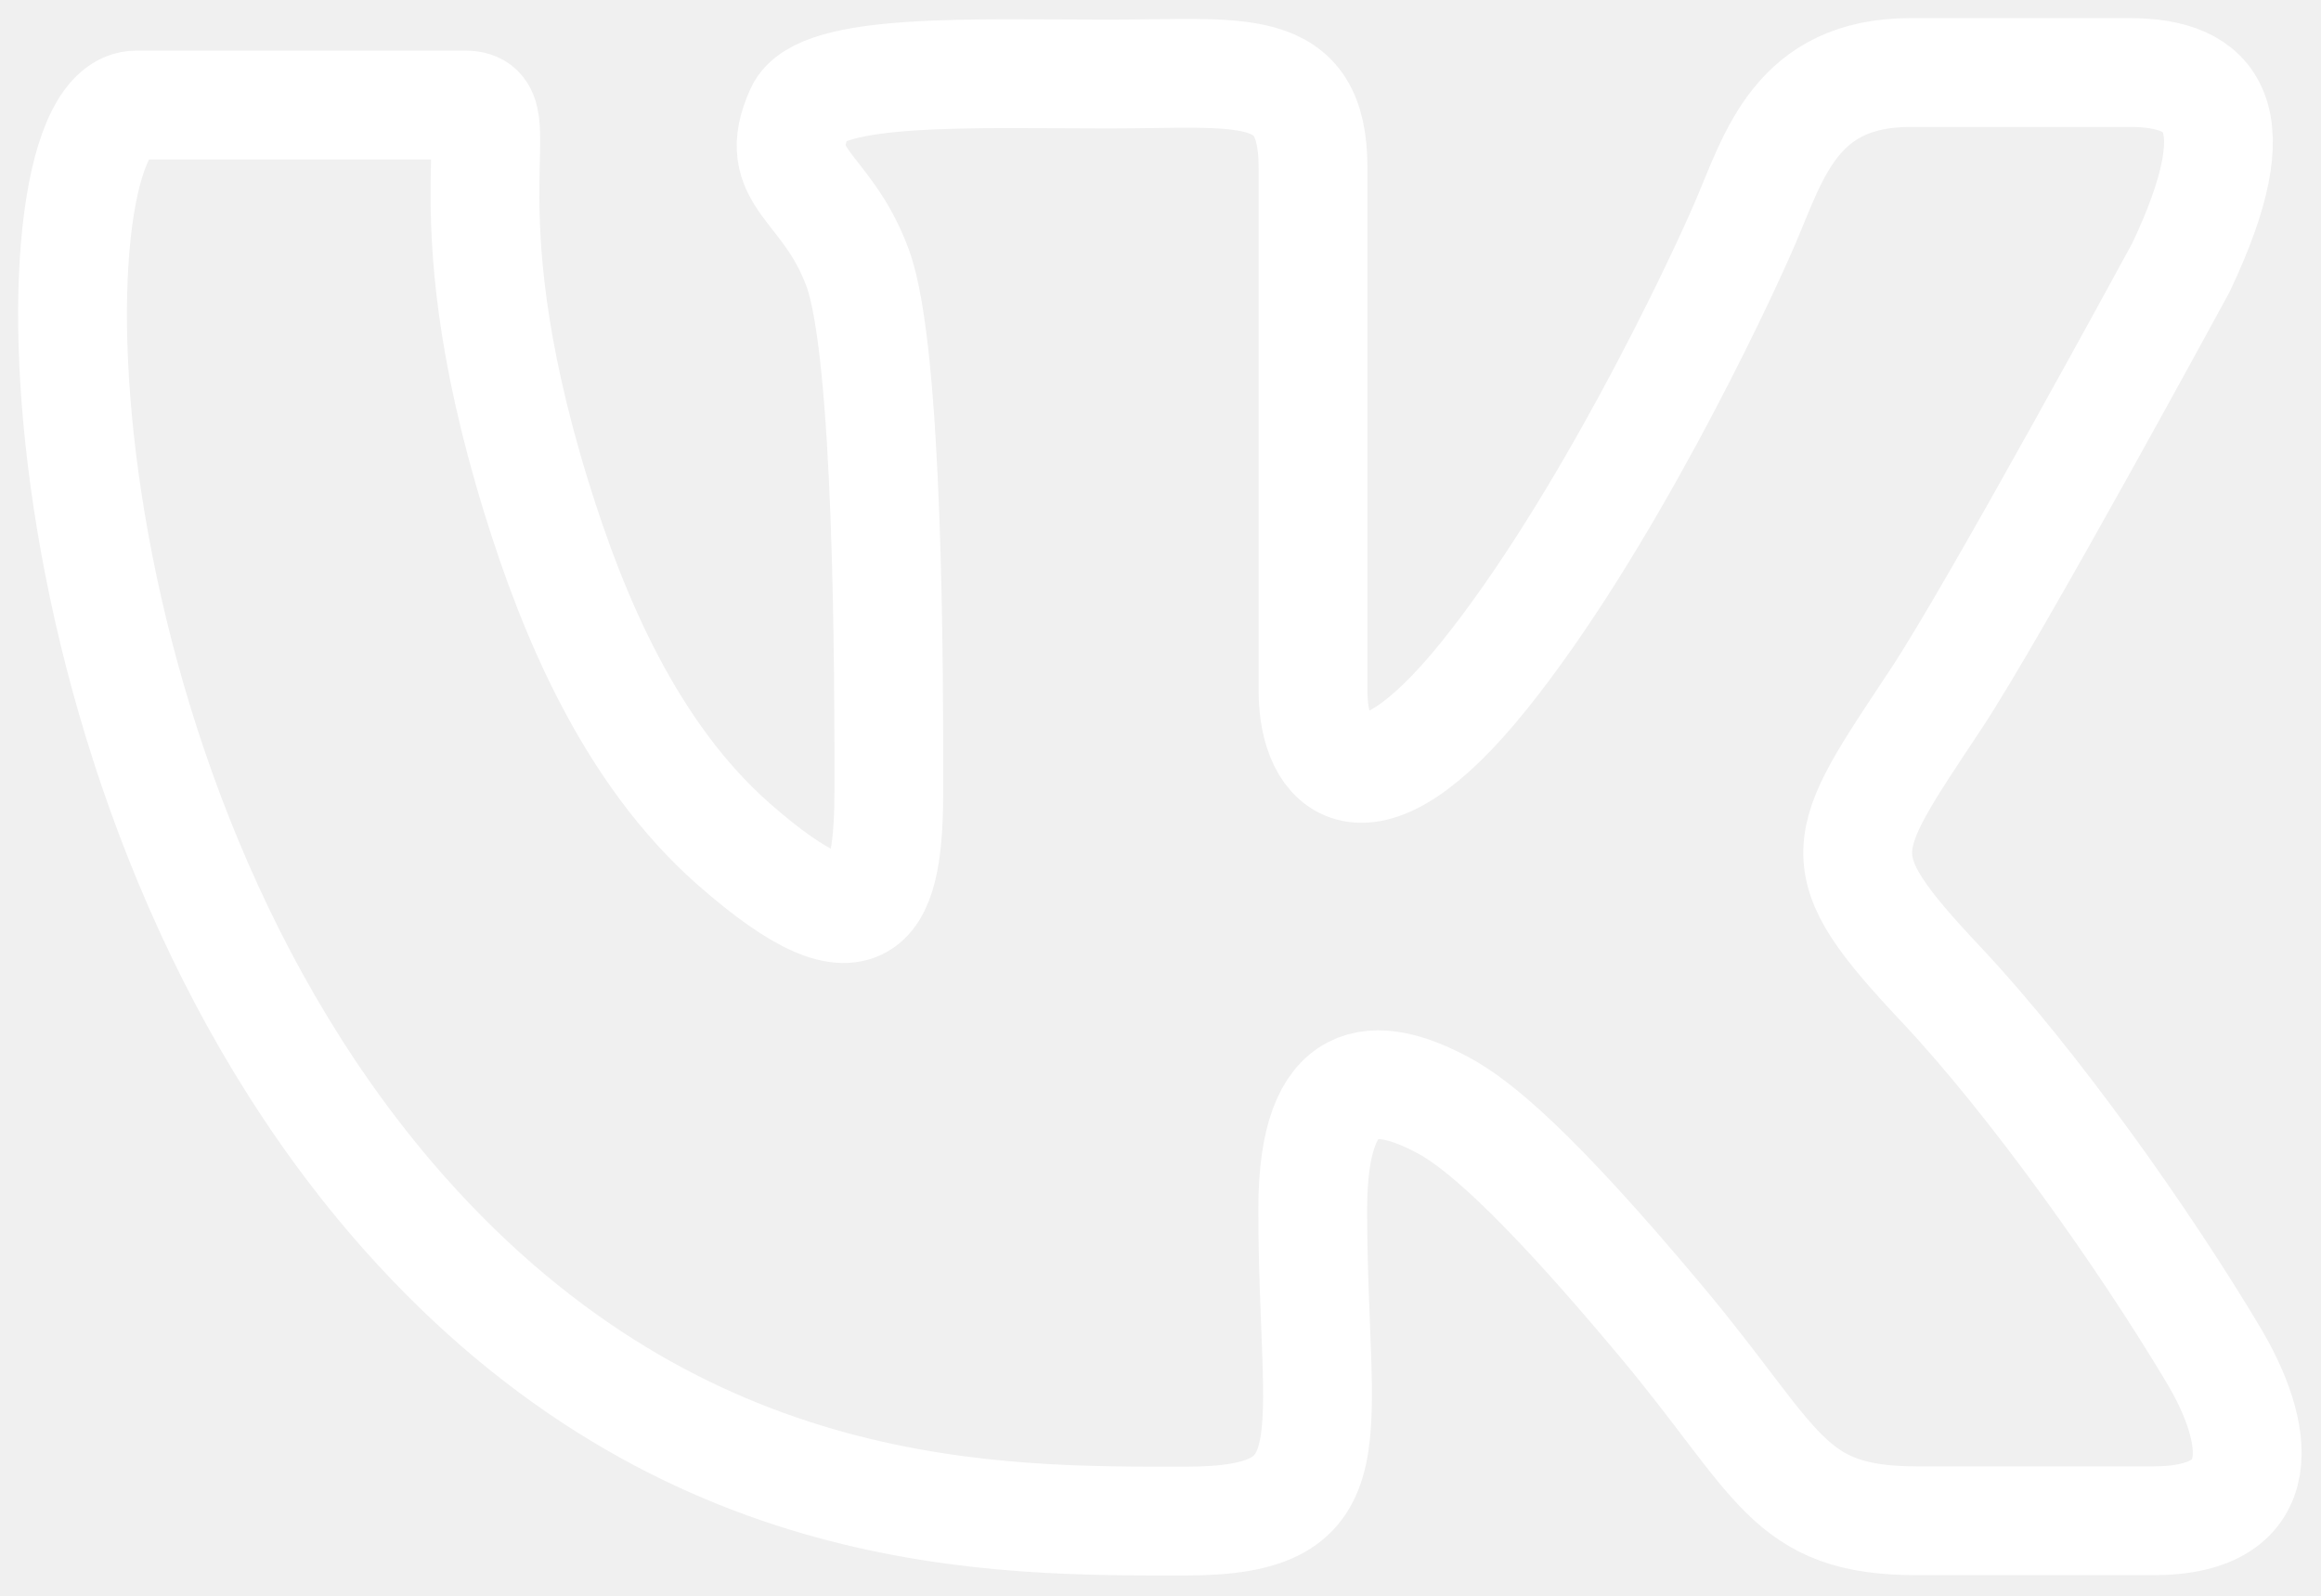
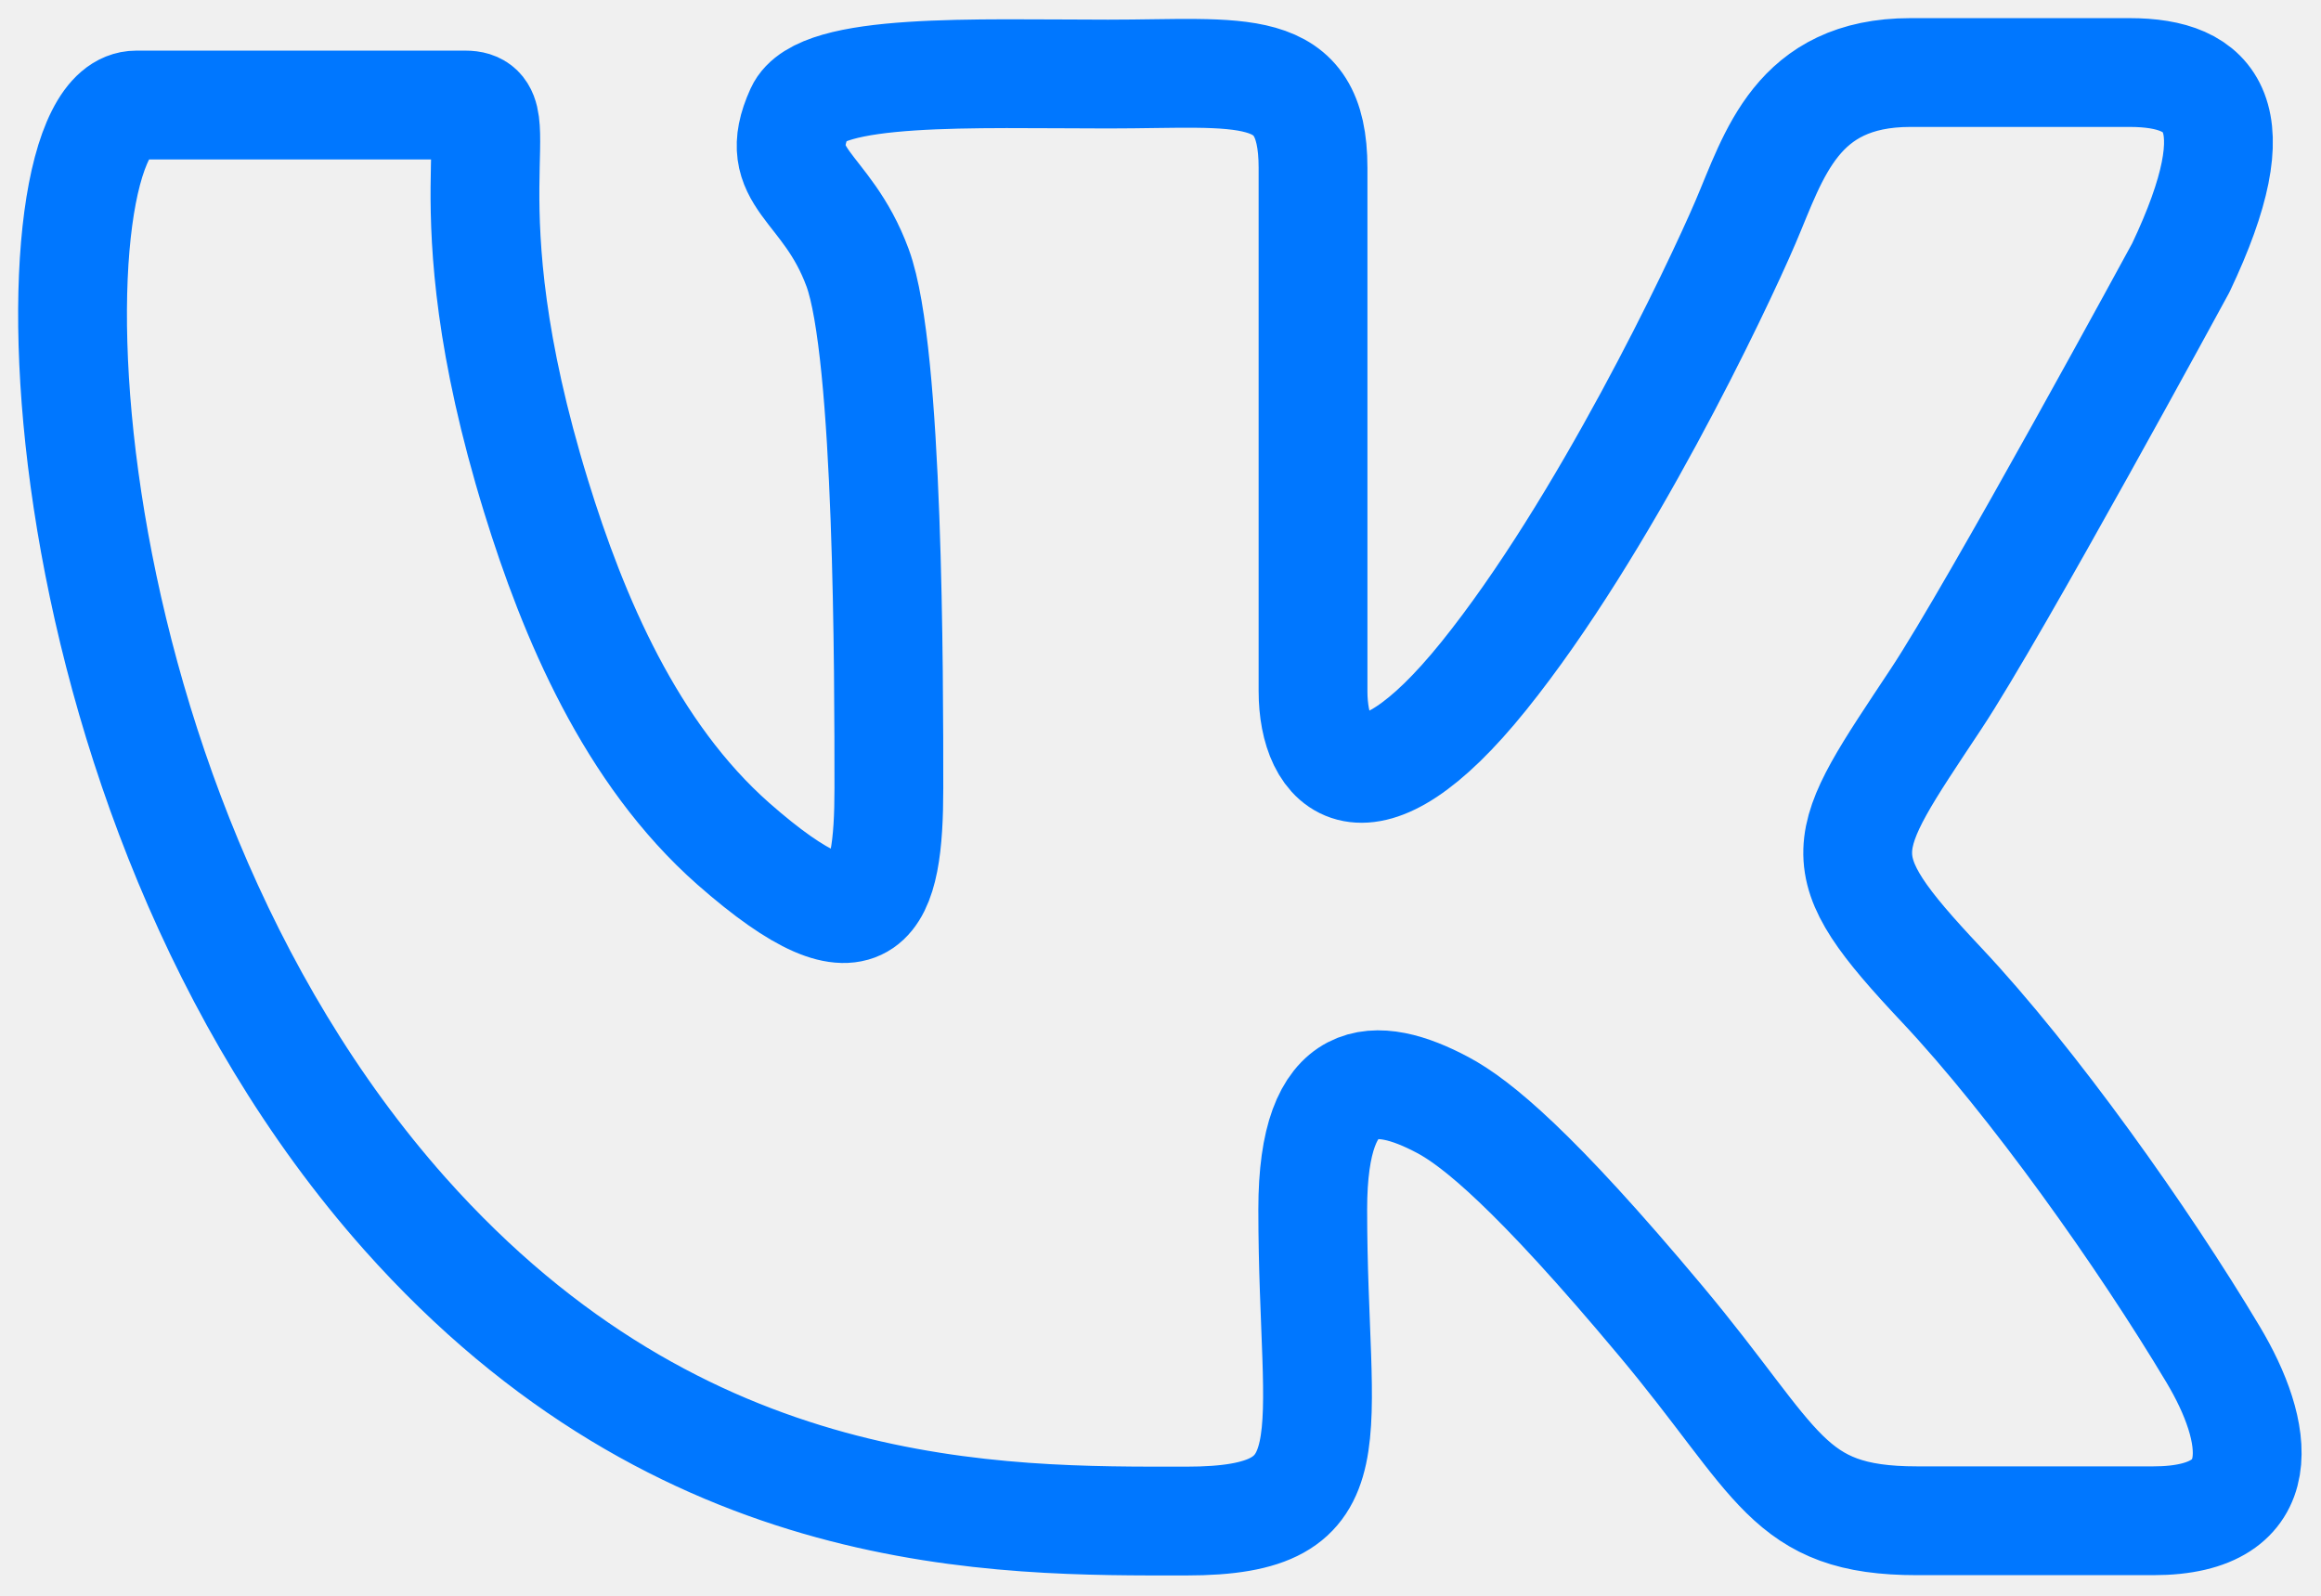
<svg xmlns="http://www.w3.org/2000/svg" width="32" height="22" viewBox="0 0 32 22" fill="none">
-   <path d="M6.417 1.448C7.123 1.448 6.105 2.668 7.391 6.842C7.903 8.503 8.693 10.382 10.111 11.633C11.997 13.29 12.255 12.412 12.255 10.868C12.255 9.323 12.255 4.86 11.824 3.692C11.393 2.523 10.603 2.472 11.03 1.534C11.305 0.928 13.435 1.021 15.277 1.021C17.119 1.021 18.103 0.81 18.103 2.313C18.103 3.816 18.103 8.489 18.103 9.53C18.103 10.571 18.808 11.367 20.457 9.32C22.106 7.273 23.673 3.981 24.066 3.061C24.46 2.141 24.768 1 26.339 1H29.361C30.508 1 31.067 1.586 30.067 3.692C30.067 3.692 27.502 8.417 26.692 9.637C25.338 11.681 25.142 11.85 26.77 13.58C28.025 14.914 29.551 17.064 30.511 18.671C31.142 19.725 31.373 20.966 29.687 20.966C26.98 20.966 29.137 20.966 26.43 20.966C24.626 20.966 24.544 20.177 22.896 18.209C21.152 16.124 20.352 15.479 19.891 15.234C18.978 14.748 18.099 14.71 18.099 16.672C18.099 19.884 18.686 20.97 16.353 20.97C13.802 20.97 9.423 21.052 5.579 16.73C0.39 10.885 0.342 1.448 1.879 1.448C1.879 1.448 5.712 1.448 6.417 1.448Z" stroke="#FFF" stroke-width="1.5" stroke-miterlimit="10" stroke-linecap="round" stroke-linejoin="round" />
+   <path d="M6.417 1.448C7.123 1.448 6.105 2.668 7.391 6.842C7.903 8.503 8.693 10.382 10.111 11.633C11.997 13.29 12.255 12.412 12.255 10.868C12.255 9.323 12.255 4.86 11.824 3.692C11.393 2.523 10.603 2.472 11.03 1.534C11.305 0.928 13.435 1.021 15.277 1.021C17.119 1.021 18.103 0.81 18.103 2.313C18.103 3.816 18.103 8.489 18.103 9.53C18.103 10.571 18.808 11.367 20.457 9.32C22.106 7.273 23.673 3.981 24.066 3.061C24.46 2.141 24.768 1 26.339 1H29.361C30.508 1 31.067 1.586 30.067 3.692C30.067 3.692 27.502 8.417 26.692 9.637C25.338 11.681 25.142 11.85 26.77 13.58C28.025 14.914 29.551 17.064 30.511 18.671C31.142 19.725 31.373 20.966 29.687 20.966C26.98 20.966 29.137 20.966 26.43 20.966C24.626 20.966 24.544 20.177 22.896 18.209C21.152 16.124 20.352 15.479 19.891 15.234C18.978 14.748 18.099 14.71 18.099 16.672C18.099 19.884 18.686 20.97 16.353 20.97C13.802 20.97 9.423 21.052 5.579 16.73C0.39 10.885 0.342 1.448 1.879 1.448C1.879 1.448 5.712 1.448 6.417 1.448Z" stroke="#0077FF" stroke-width="1.5" stroke-miterlimit="10" stroke-linecap="round" stroke-linejoin="round" />
</svg>
